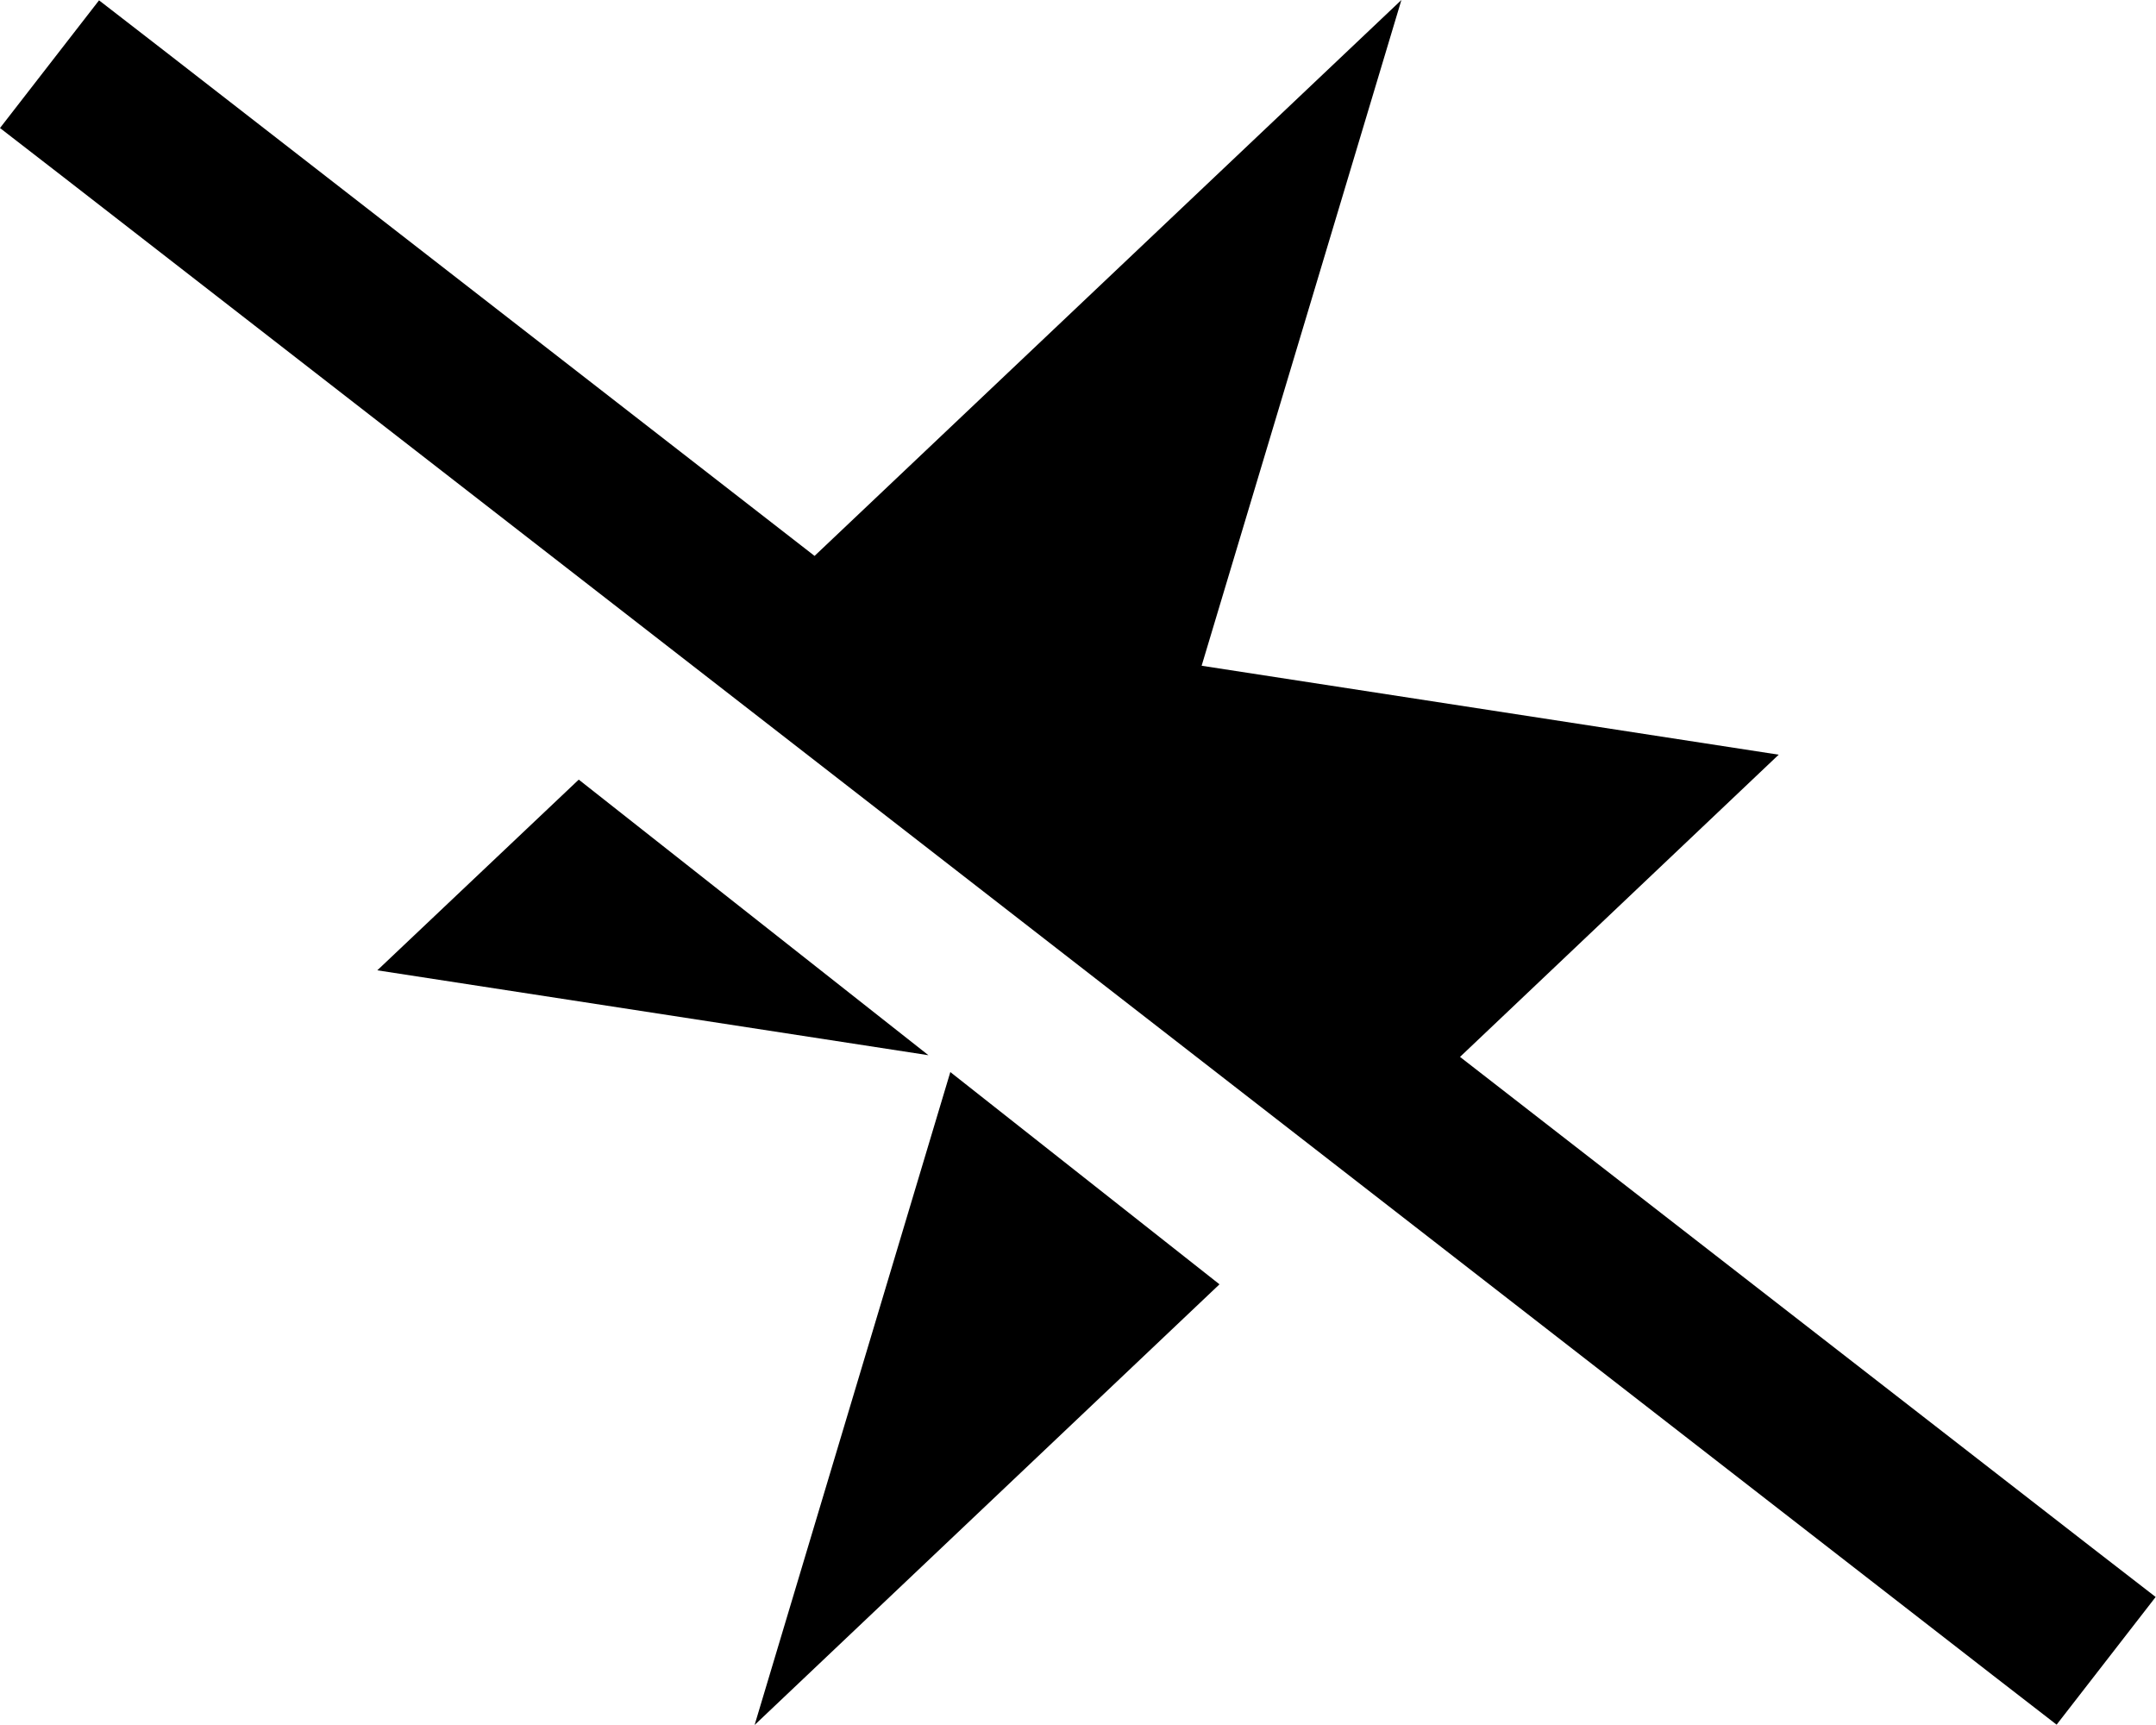
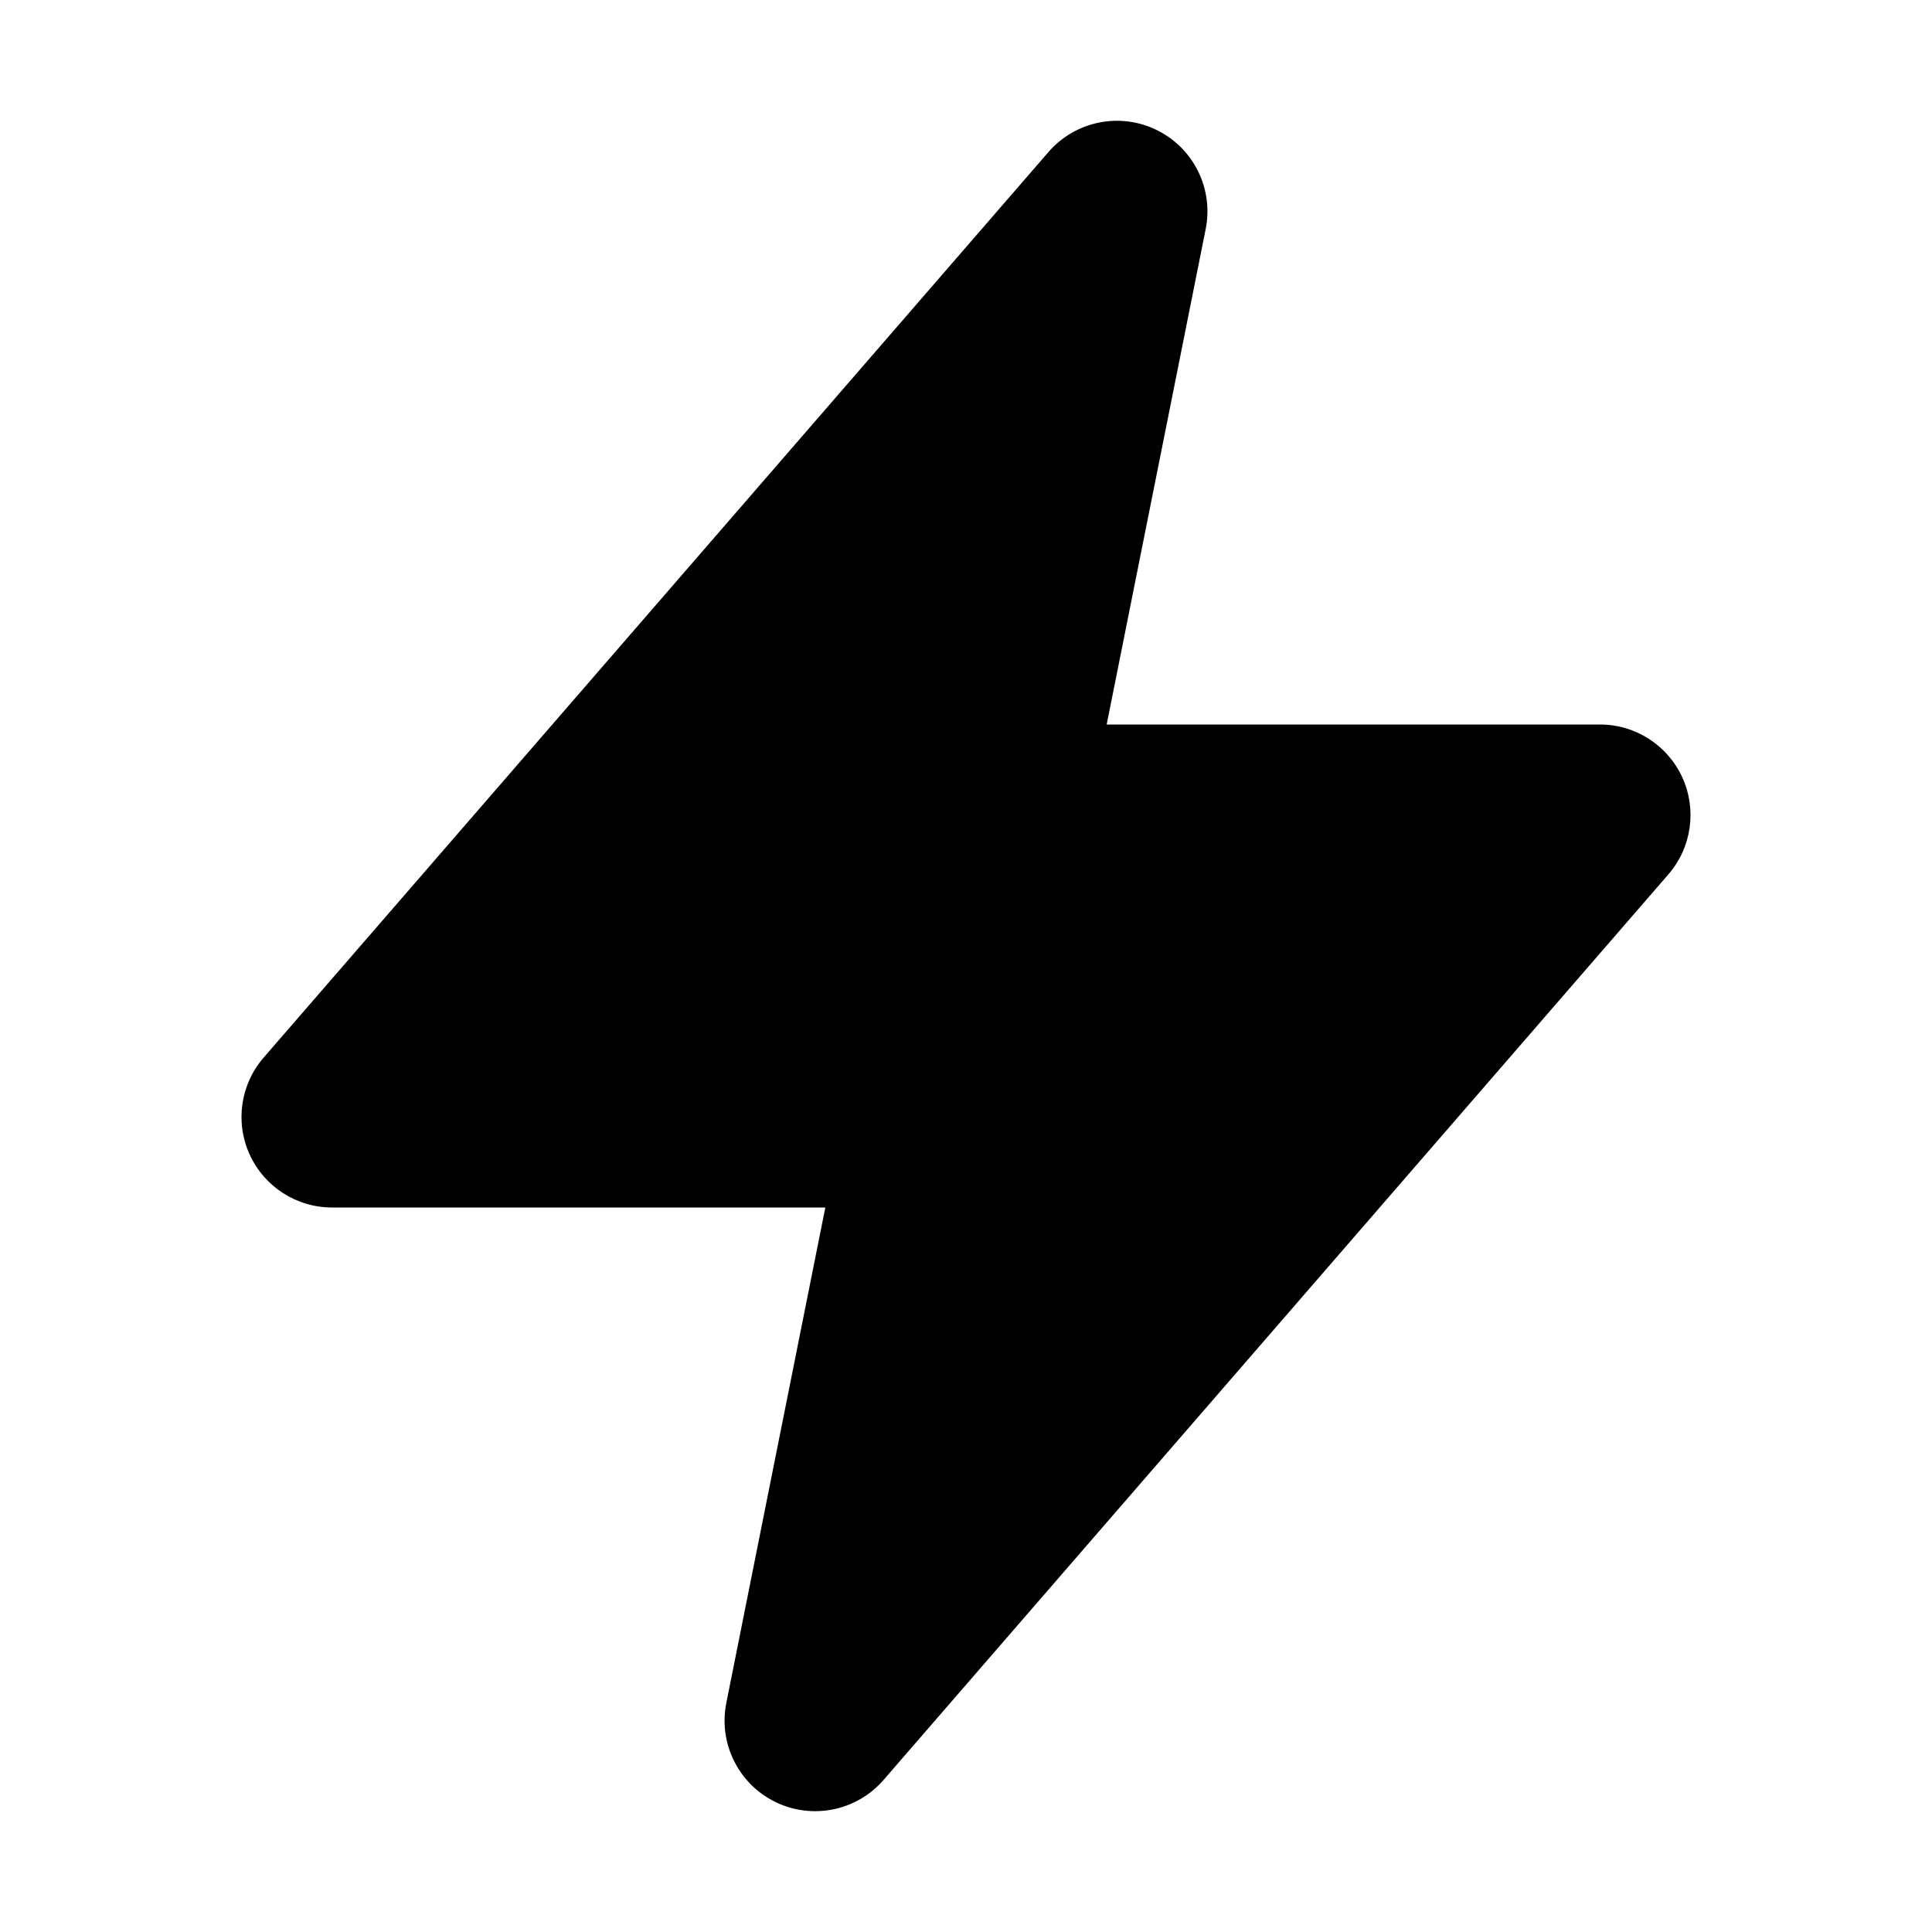
- <svg xmlns="http://www.w3.org/2000/svg" viewBox="0 0 640 512">
-   <path d="M433.4 313.7L528 224 356.7 197.6 416 0 241.8 165 48.4 14.8 29.4 .1 0 38 19 52.7 591.5 497.2l19 14.7L639.9 474l-19-14.7L433.4 313.7zM112 288l163.6 25.2L171.8 231.4 112 288zm250 93.2l-79.9-63L224 512 362 381.2z" />
+ <svg xmlns="http://www.w3.org/2000/svg" width="1em" height="1em" viewBox="0 0 16 16">
+   <path fill-rule="evenodd" d="M9.58 1.077a.75.75 0 0 1 .405.82L9.165 6h4.085a.75.75 0 0 1 .567 1.241l-6.5 7.5a.75.75 0 0 1-1.302-.638L6.835 10H2.75a.75.75 0 0 1-.567-1.241l6.5-7.5a.75.75 0 0 1 .897-.182" clip-rule="evenodd" />
</svg>
